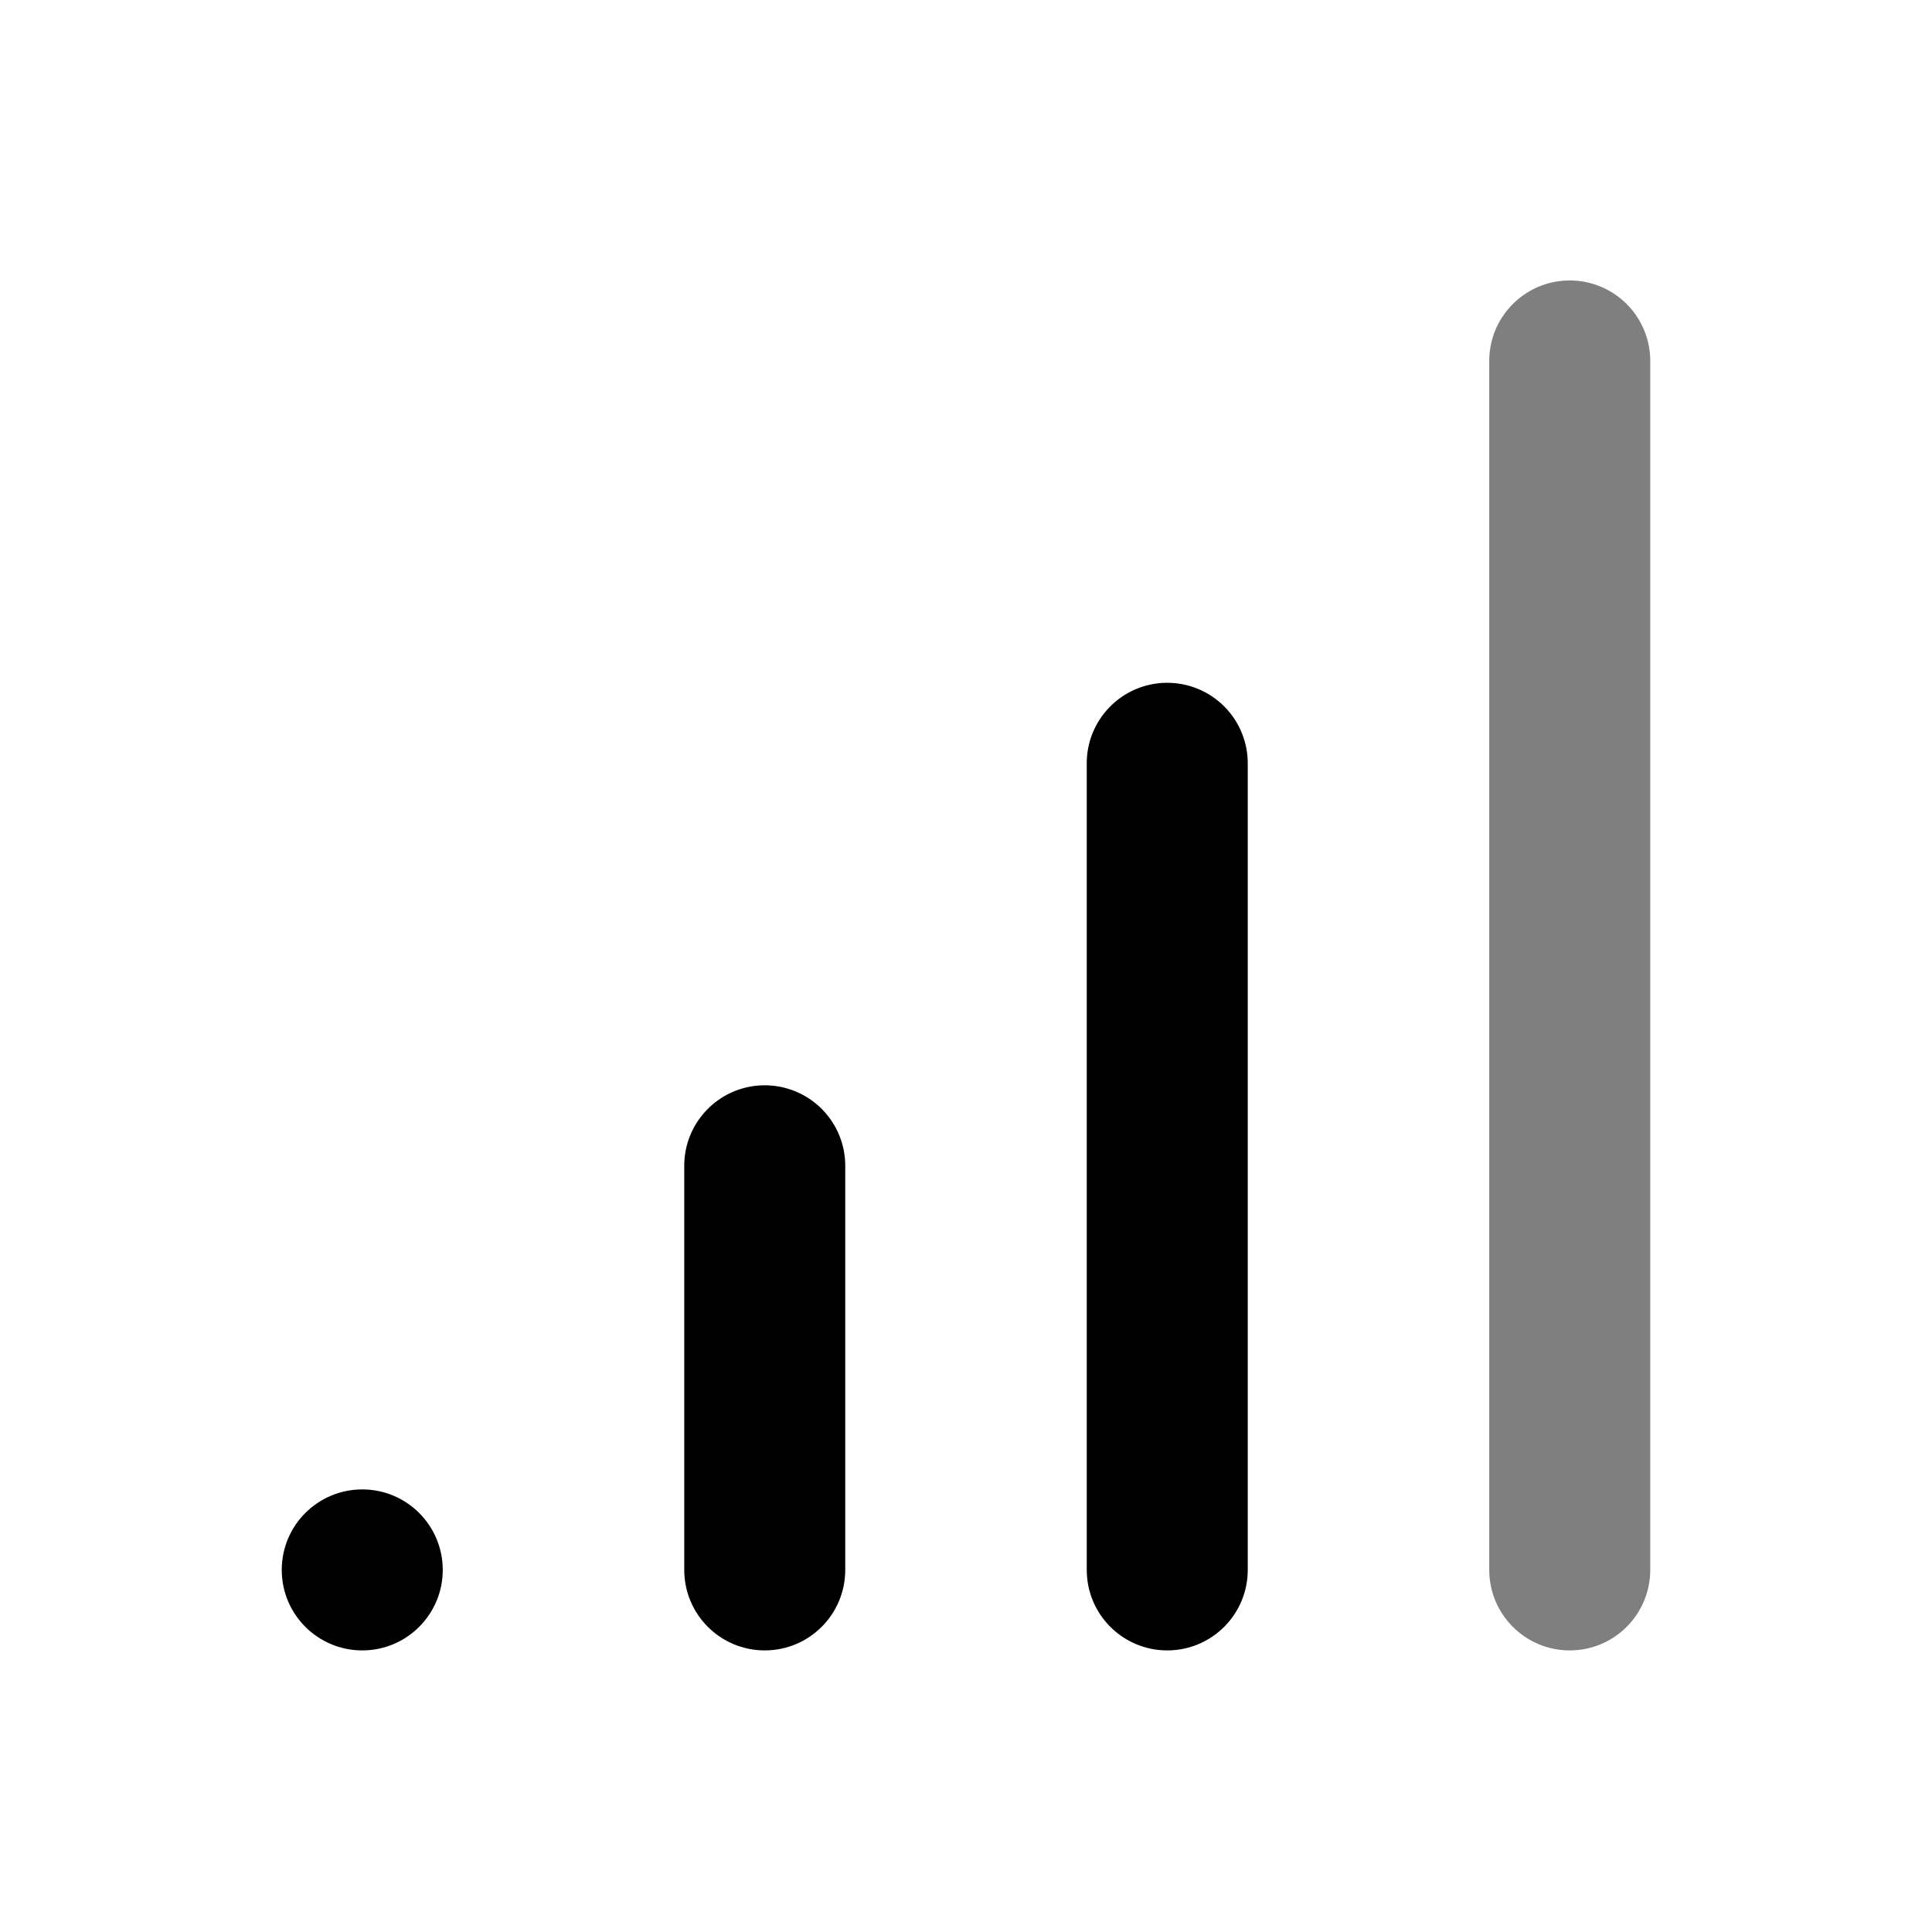
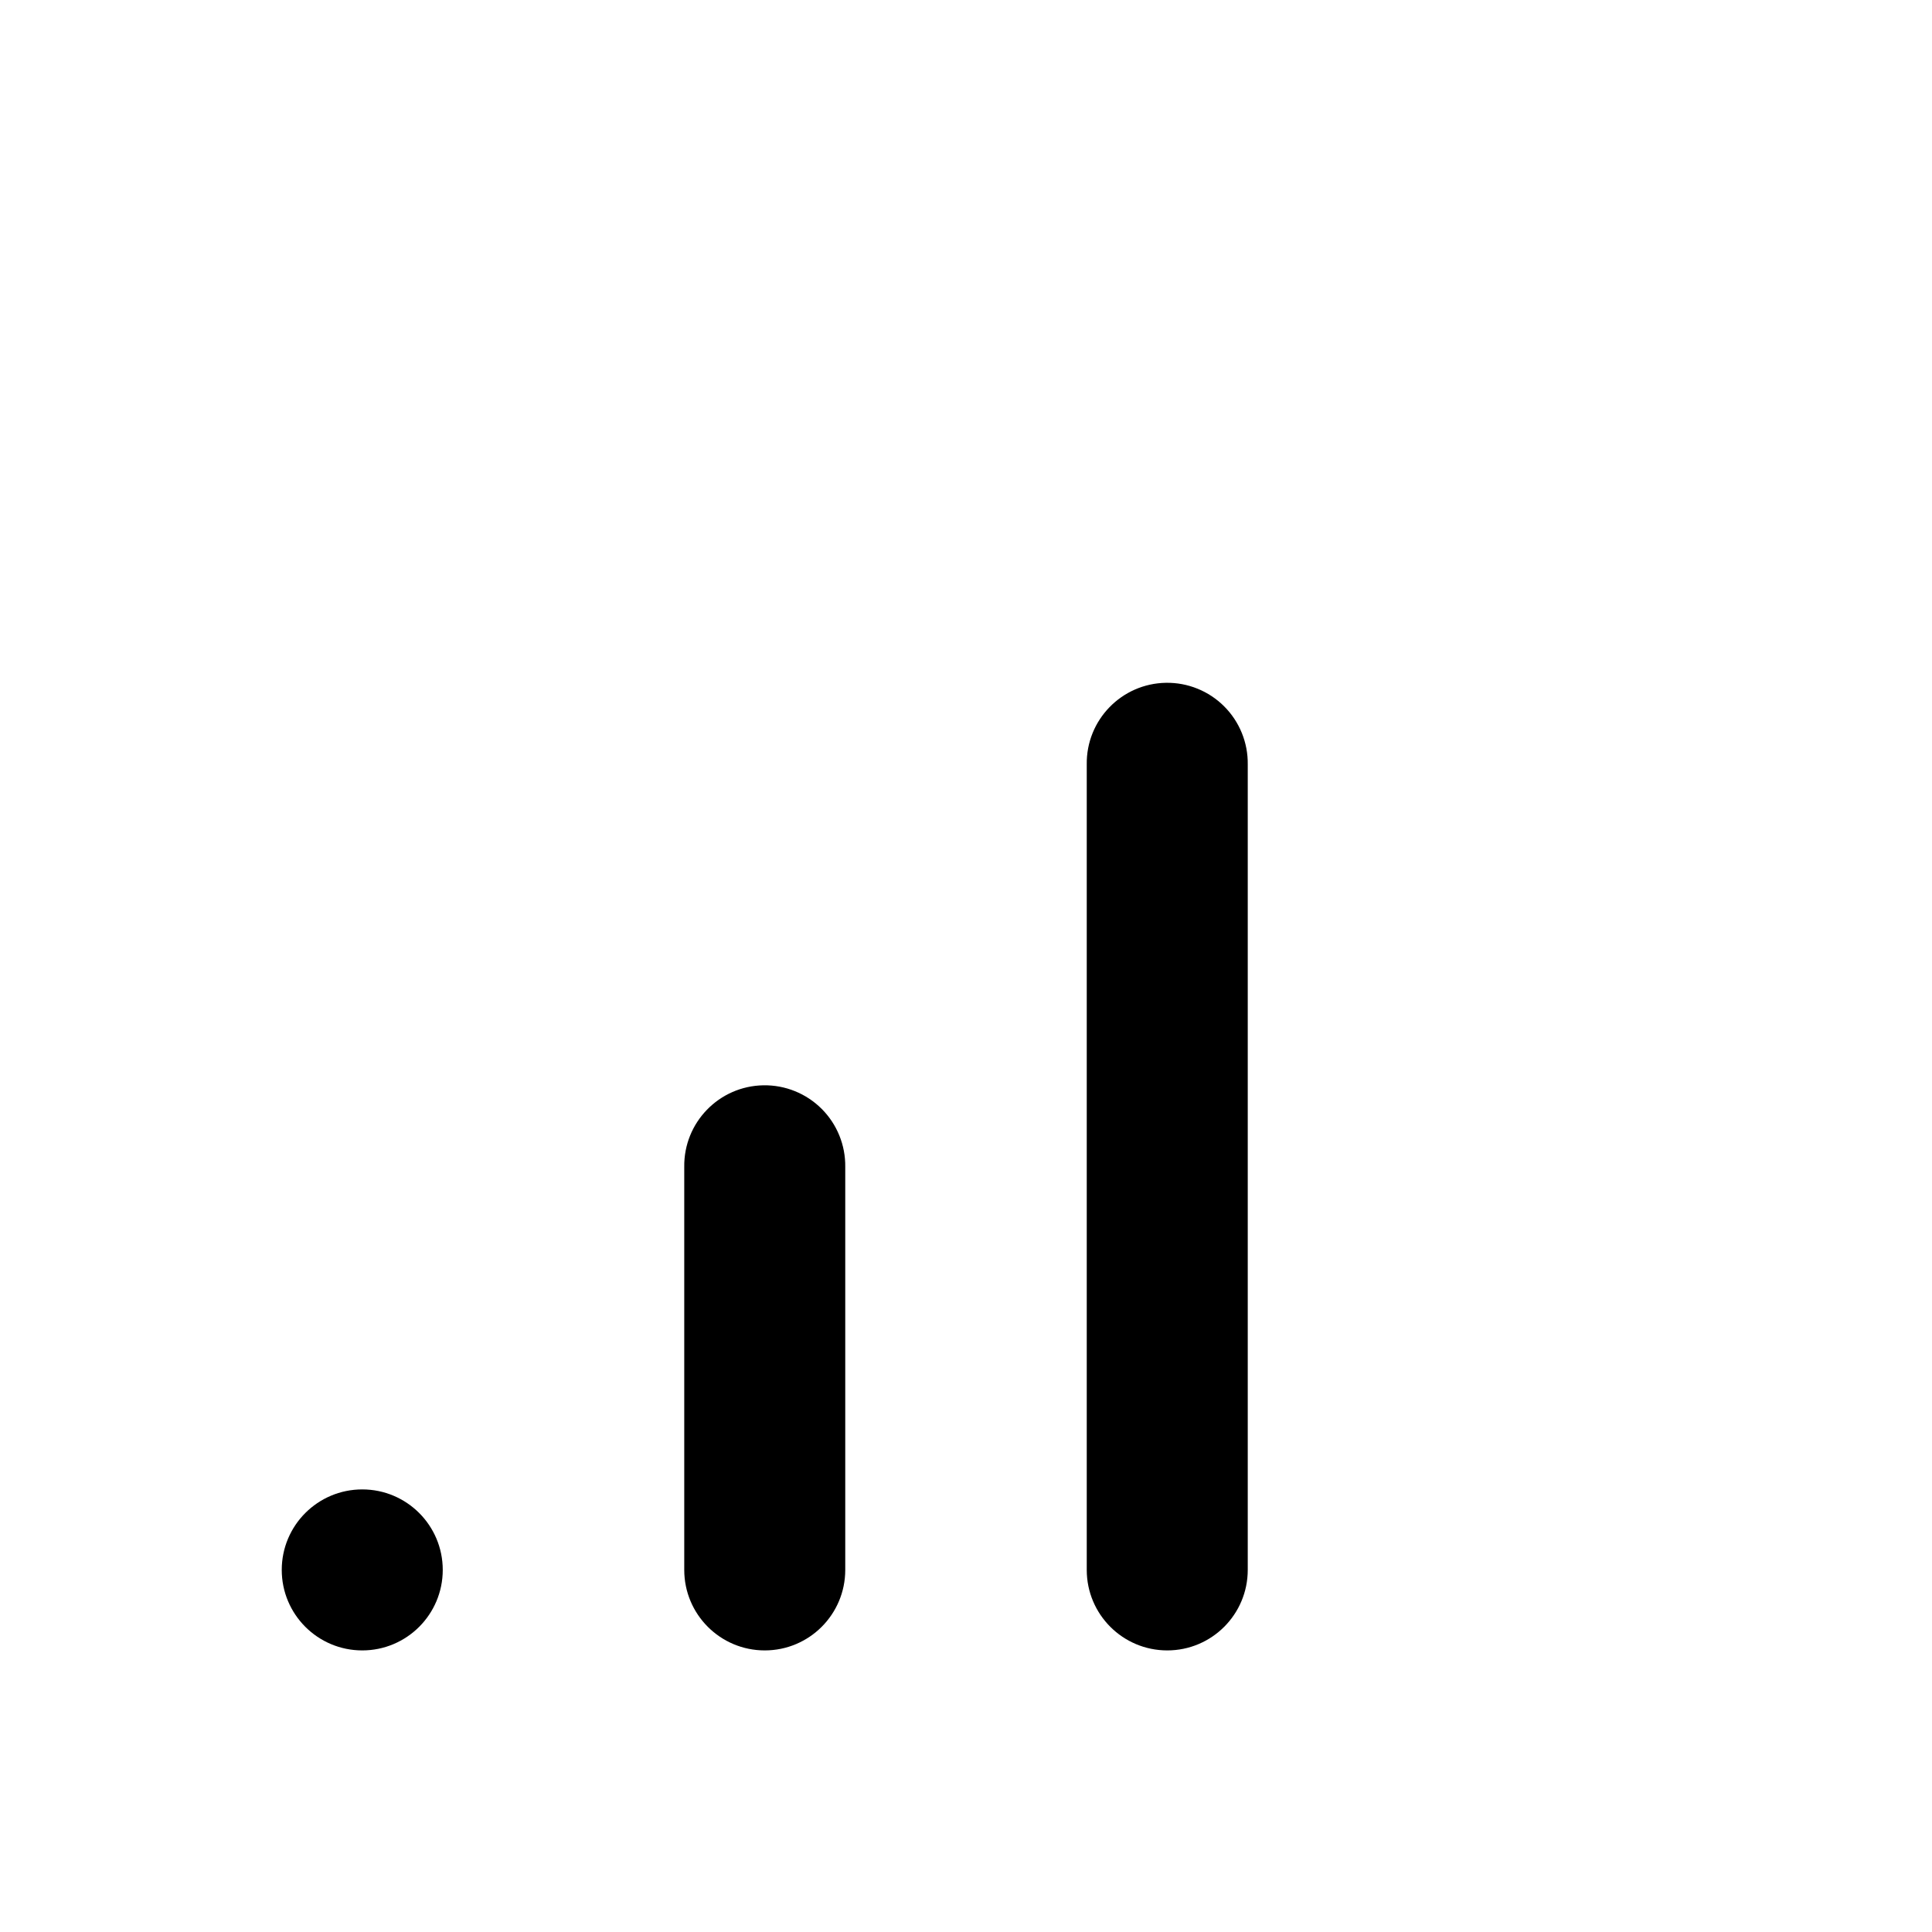
- <svg xmlns="http://www.w3.org/2000/svg" style="isolation:isolate" viewBox="0 0 24 24" width="24" height="24" version="1.1" id="svg17">
+ <svg xmlns="http://www.w3.org/2000/svg" style="isolation:isolate" viewBox="0 0 24 24" width="24" height="24" version="1.1" id="svg15">
  <defs id="defs5">
-     <clipPath id="_clipPath_wEiMtdIJY4z23YbRqwoZfDfWmyZW4DKY">
+     <clipPath id="_clipPath_AYRoPosFA7K3lpE6PAO6W4EnsCGXiZHw">
      <rect width="24" height="24" id="rect2" />
    </clipPath>
  </defs>
  <path style="color:#000000;font-style:normal;font-variant:normal;font-weight:normal;font-stretch:normal;font-size:medium;line-height:normal;font-family:sans-serif;font-variant-ligatures:normal;font-variant-position:normal;font-variant-caps:normal;font-variant-numeric:normal;font-variant-alternates:normal;font-feature-settings:normal;text-indent:0;text-align:start;text-decoration:none;text-decoration-line:none;text-decoration-style:solid;text-decoration-color:#000000;letter-spacing:normal;word-spacing:normal;text-transform:none;writing-mode:lr-tb;direction:ltr;text-orientation:mixed;dominant-baseline:auto;baseline-shift:baseline;text-anchor:start;white-space:normal;shape-padding:0;clip-rule:nonzero;display:inline;overflow:visible;visibility:visible;opacity:1;isolation:auto;mix-blend-mode:normal;color-interpolation:sRGB;color-interpolation-filters:linearRGB;solid-color:#000000;solid-opacity:1;vector-effect:non-scaling-stroke;fill:#000000;fill-opacity:1;fill-rule:nonzero;stroke:none;stroke-width:2;stroke-linecap:round;stroke-linejoin:round;stroke-miterlimit:4;stroke-dasharray:none;stroke-dashoffset:0;stroke-opacity:1;color-rendering:auto;image-rendering:auto;shape-rendering:auto;text-rendering:auto;enable-background:accumulate" d="m 4.5,18.502 a 1,1 0 1 0 0,2 1,1 0 1 0 0,-2 z" id="line7" />
  <path style="color:#000000;font-style:normal;font-variant:normal;font-weight:normal;font-stretch:normal;font-size:medium;line-height:normal;font-family:sans-serif;font-variant-ligatures:normal;font-variant-position:normal;font-variant-caps:normal;font-variant-numeric:normal;font-variant-alternates:normal;font-feature-settings:normal;text-indent:0;text-align:start;text-decoration:none;text-decoration-line:none;text-decoration-style:solid;text-decoration-color:#000000;letter-spacing:normal;word-spacing:normal;text-transform:none;writing-mode:lr-tb;direction:ltr;text-orientation:mixed;dominant-baseline:auto;baseline-shift:baseline;text-anchor:start;white-space:normal;shape-padding:0;clip-rule:nonzero;display:inline;overflow:visible;visibility:visible;opacity:1;isolation:auto;mix-blend-mode:normal;color-interpolation:sRGB;color-interpolation-filters:linearRGB;solid-color:#000000;solid-opacity:1;vector-effect:non-scaling-stroke;fill:#000000;fill-opacity:1;fill-rule:nonzero;stroke:none;stroke-width:2;stroke-linecap:round;stroke-linejoin:round;stroke-miterlimit:4;stroke-dasharray:none;stroke-dashoffset:0;stroke-opacity:1;color-rendering:auto;image-rendering:auto;shape-rendering:auto;text-rendering:auto;enable-background:accumulate" d="M 9.484,13.482 A 1,1 0 0 0 8.5,14.496 v 5.006 a 1,1 0 1 0 2,0 V 14.496 A 1,1 0 0 0 9.484,13.482 Z" id="line9" />
  <path style="color:#000000;font-style:normal;font-variant:normal;font-weight:normal;font-stretch:normal;font-size:medium;line-height:normal;font-family:sans-serif;font-variant-ligatures:normal;font-variant-position:normal;font-variant-caps:normal;font-variant-numeric:normal;font-variant-alternates:normal;font-feature-settings:normal;text-indent:0;text-align:start;text-decoration:none;text-decoration-line:none;text-decoration-style:solid;text-decoration-color:#000000;letter-spacing:normal;word-spacing:normal;text-transform:none;writing-mode:lr-tb;direction:ltr;text-orientation:mixed;dominant-baseline:auto;baseline-shift:baseline;text-anchor:start;white-space:normal;shape-padding:0;clip-rule:nonzero;display:inline;overflow:visible;visibility:visible;opacity:1;isolation:auto;mix-blend-mode:normal;color-interpolation:sRGB;color-interpolation-filters:linearRGB;solid-color:#000000;solid-opacity:1;vector-effect:non-scaling-stroke;fill:#000000;fill-opacity:1;fill-rule:nonzero;stroke:none;stroke-width:2;stroke-linecap:round;stroke-linejoin:round;stroke-miterlimit:4;stroke-dasharray:none;stroke-dashoffset:0;stroke-opacity:1;color-rendering:auto;image-rendering:auto;shape-rendering:auto;text-rendering:auto;enable-background:accumulate" d="M 14.484,8.482 A 1,1 0 0 0 13.5,9.496 V 19.502 a 1,1 0 1 0 2,0 V 9.496 A 1,1 0 0 0 14.484,8.482 Z" id="line11" />
-   <path style="color:#000000;font-style:normal;font-variant:normal;font-weight:normal;font-stretch:normal;font-size:medium;line-height:normal;font-family:sans-serif;font-variant-ligatures:normal;font-variant-position:normal;font-variant-caps:normal;font-variant-numeric:normal;font-variant-alternates:normal;font-feature-settings:normal;text-indent:0;text-align:start;text-decoration:none;text-decoration-line:none;text-decoration-style:solid;text-decoration-color:#000000;letter-spacing:normal;word-spacing:normal;text-transform:none;writing-mode:lr-tb;direction:ltr;text-orientation:mixed;dominant-baseline:auto;baseline-shift:baseline;text-anchor:start;white-space:normal;shape-padding:0;clip-rule:nonzero;display:inline;overflow:visible;visibility:visible;opacity:1;isolation:auto;mix-blend-mode:normal;color-interpolation:sRGB;color-interpolation-filters:linearRGB;solid-color:#000000;solid-opacity:1;vector-effect:non-scaling-stroke;fill:#000000;fill-opacity:0.5;fill-rule:nonzero;stroke:none;stroke-width:2;stroke-linecap:round;stroke-linejoin:round;stroke-miterlimit:4;stroke-dasharray:none;stroke-dashoffset:0;stroke-opacity:1;color-rendering:auto;image-rendering:auto;shape-rendering:auto;text-rendering:auto;enable-background:accumulate" d="M 19.484,3.484 A 1,1 0 0 0 18.5,4.498 V 19.502 a 1,1 0 1 0 2,0 V 4.498 A 1,1 0 0 0 19.484,3.484 Z" id="line13" />
</svg>
